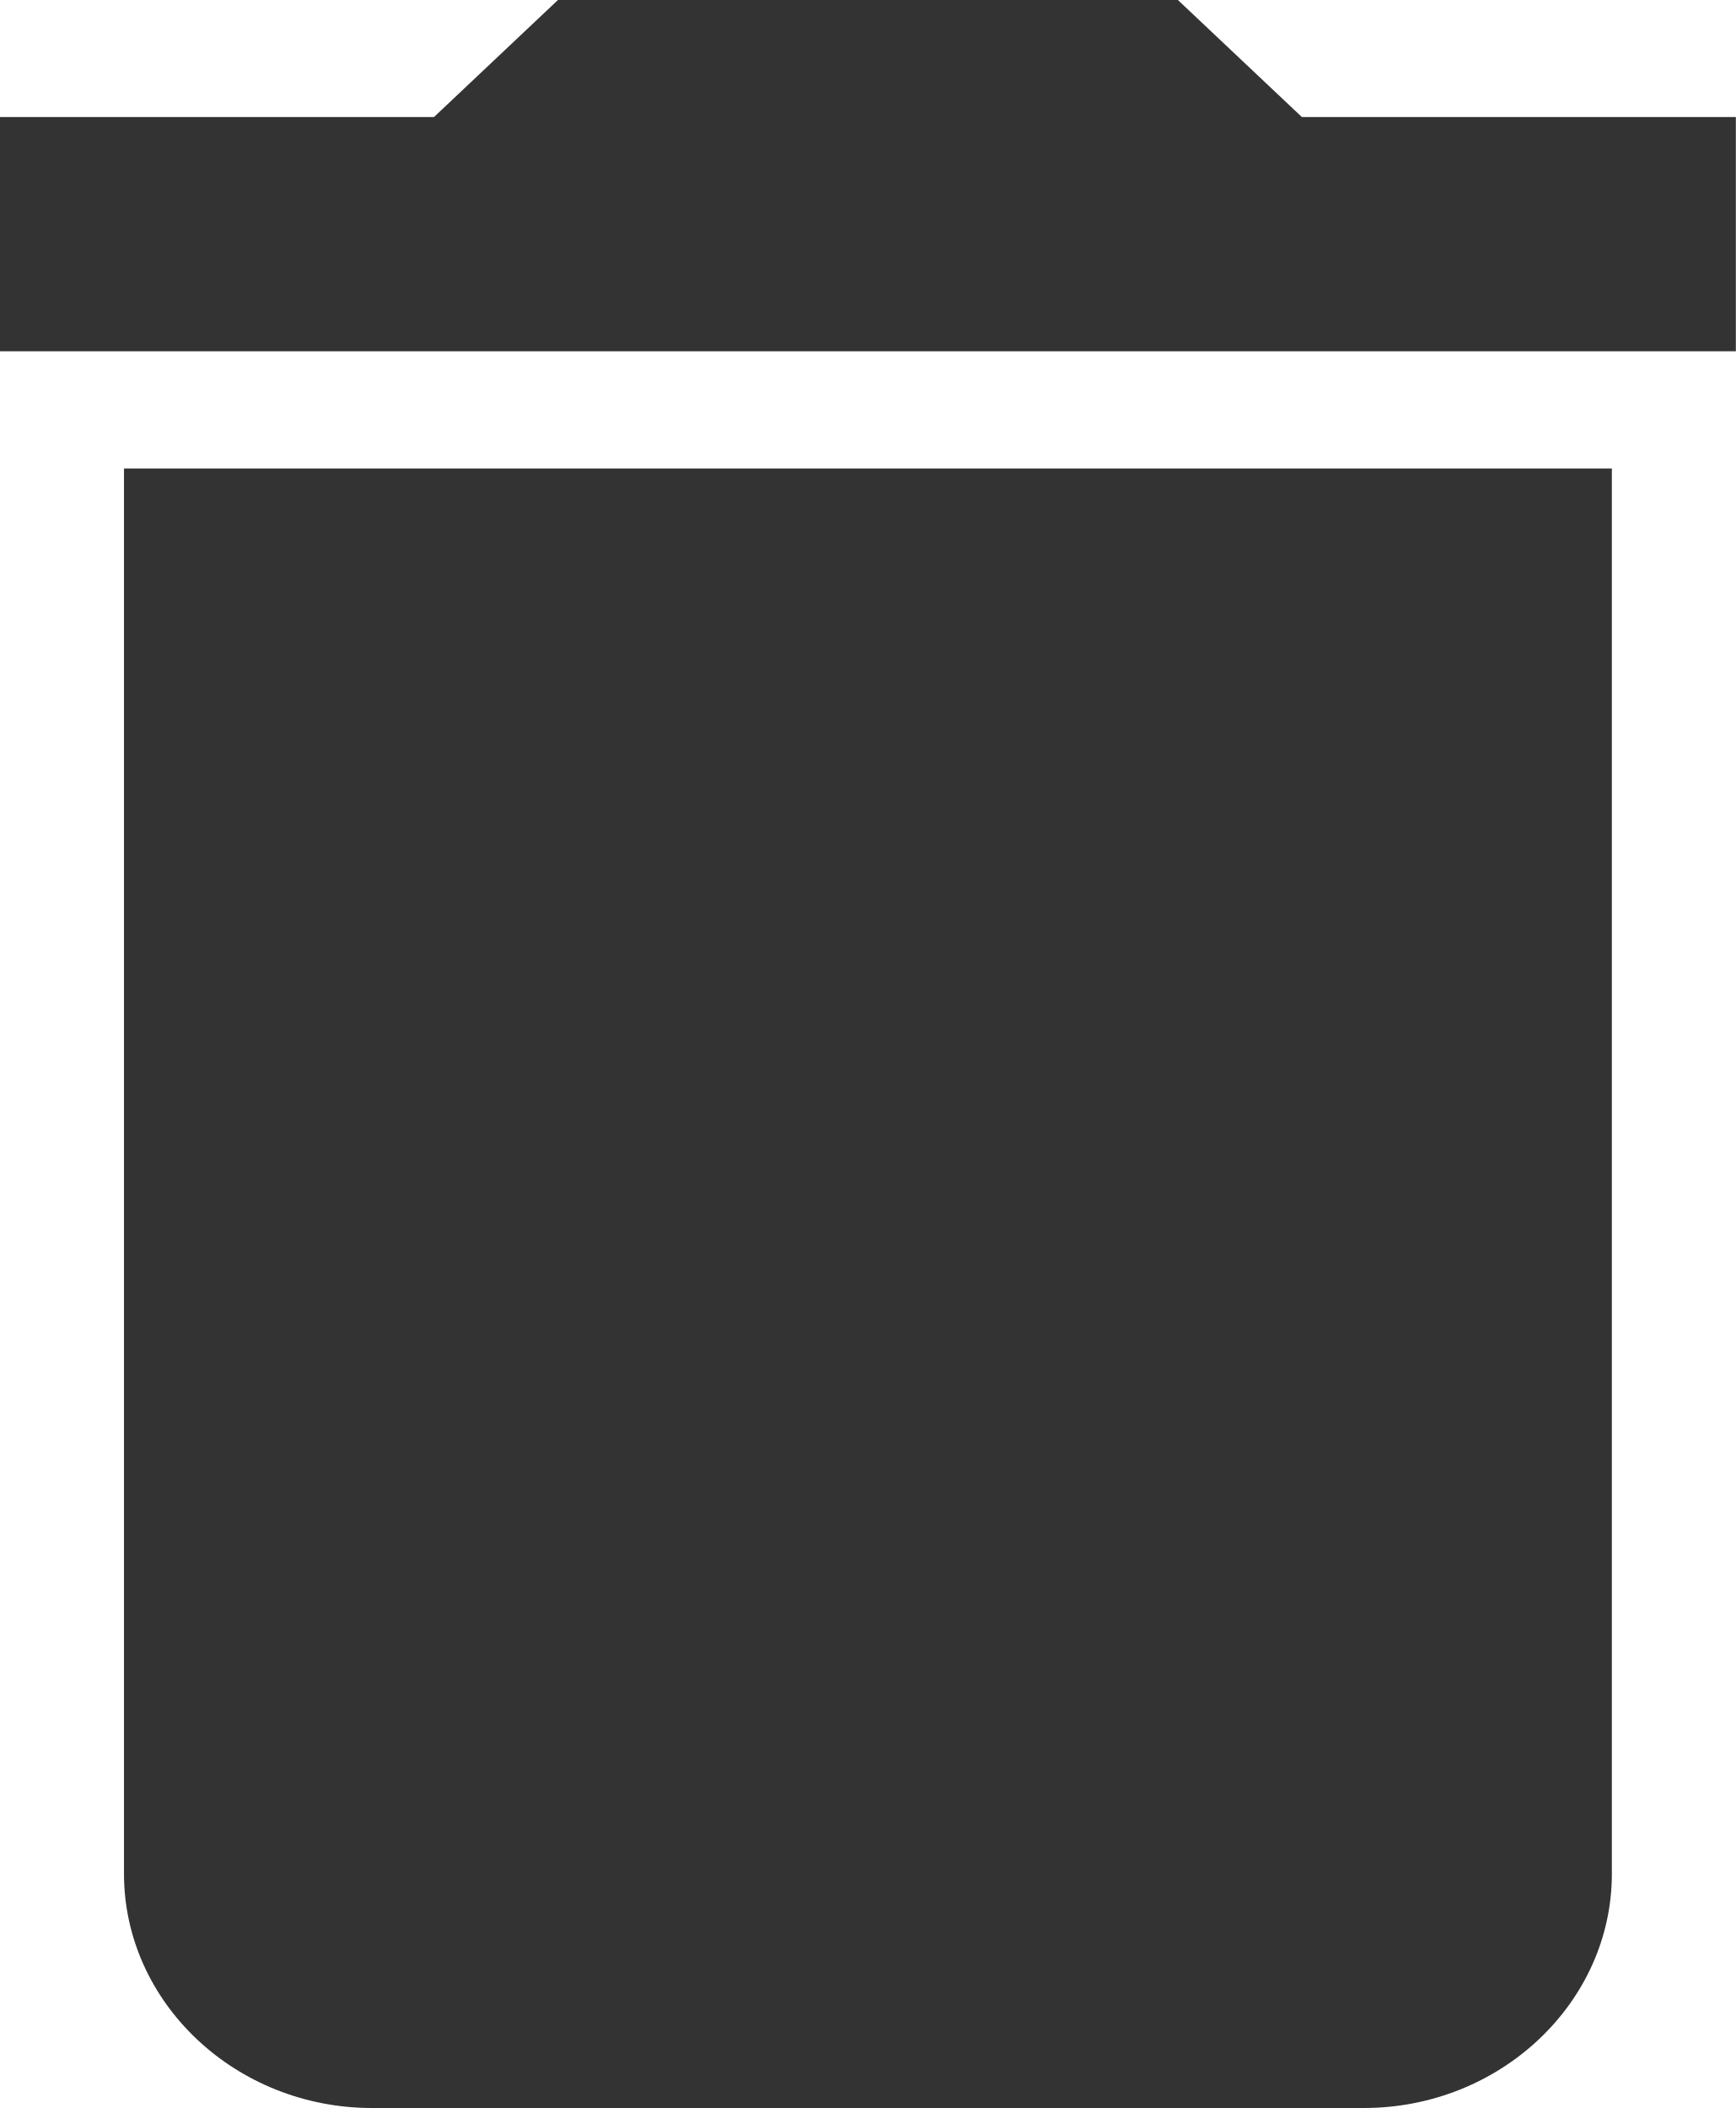
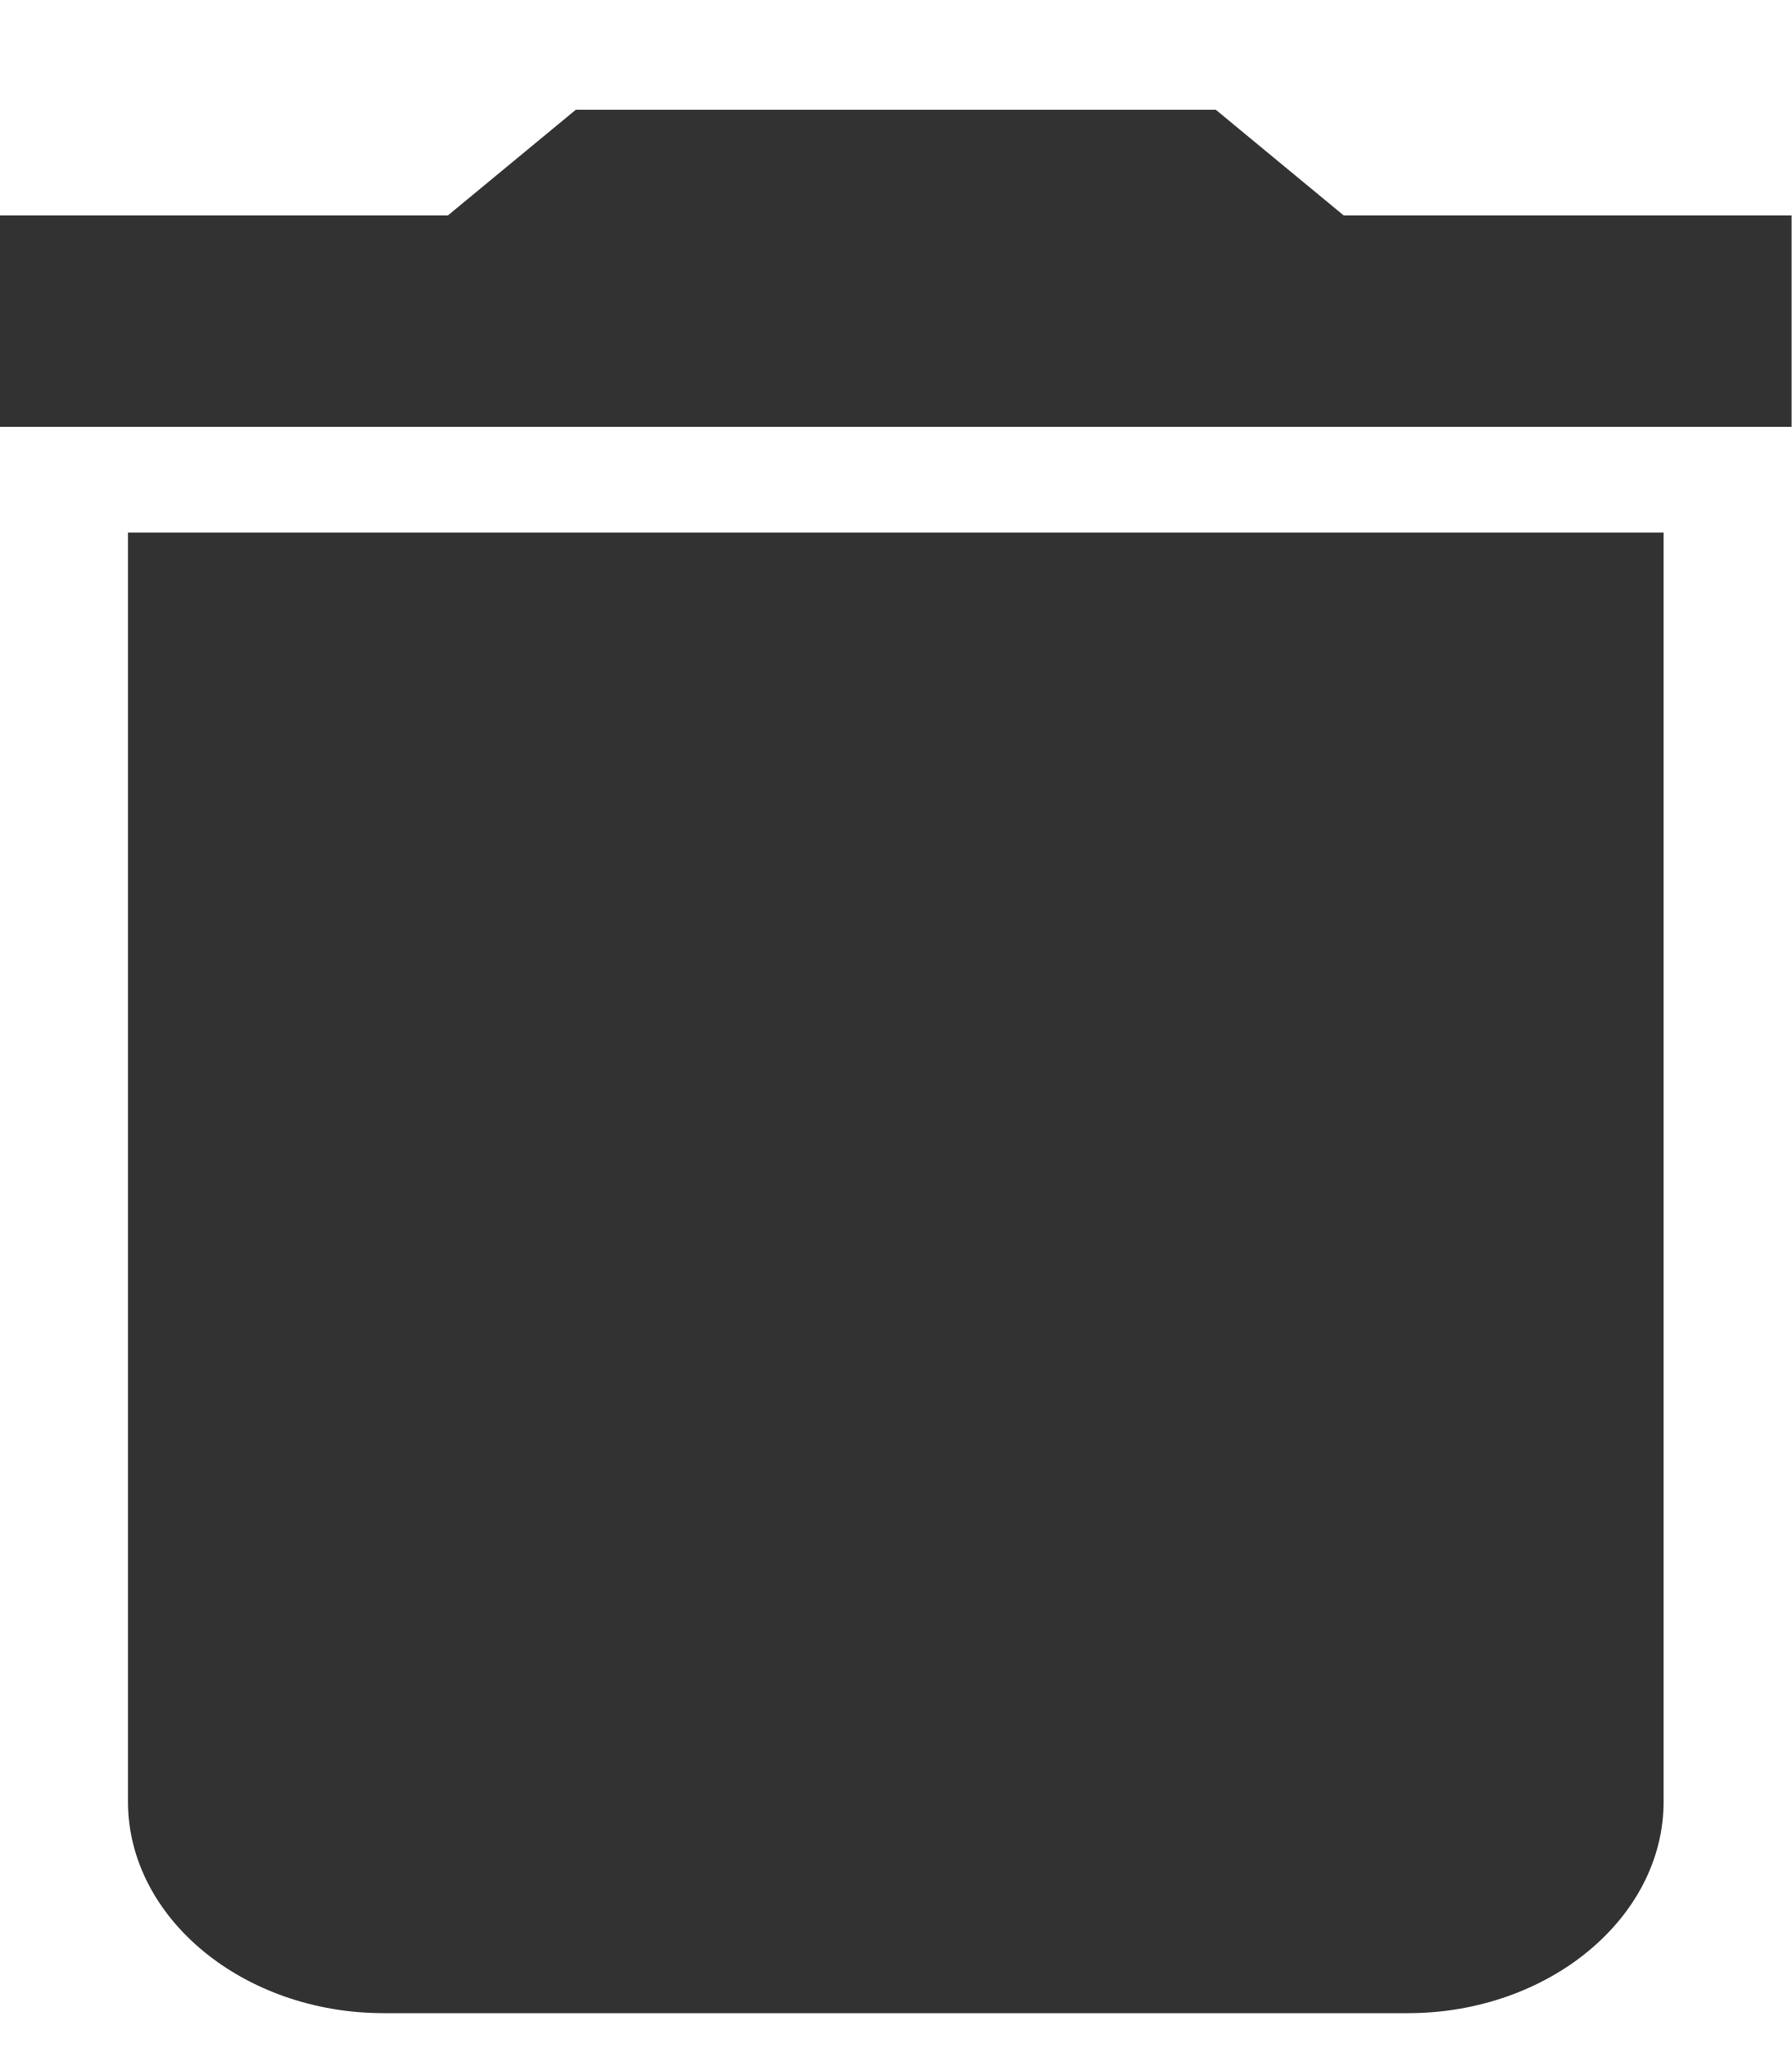
- <svg xmlns="http://www.w3.org/2000/svg" width="14" height="17" viewBox="0 0 14 17" fill="none">
-   <path d="M1 15.111C1 16.15 1.9 17 3 17H11C12.1 17 13 16.15 13 15.111V3.778H1V15.111ZM14 0.944H10.5L9.5 0H4.5L3.5 0.944H0V2.833H14V0.944Z" fill="#333333" />
+ <svg xmlns="http://www.w3.org/2000/svg" width="14" height="16" viewBox="0 0 14 16" fill="none">
+   <path d="M1 14.075C1 14.984 1.9 15.728 3 15.728H11C12.1 15.728 13 14.984 13 14.075V4.161H1V14.075ZM14 1.683H10.5L9.5 0.857H4.5L3.5 1.683H0V3.335H14V1.683Z" fill="#323232" />
</svg>
